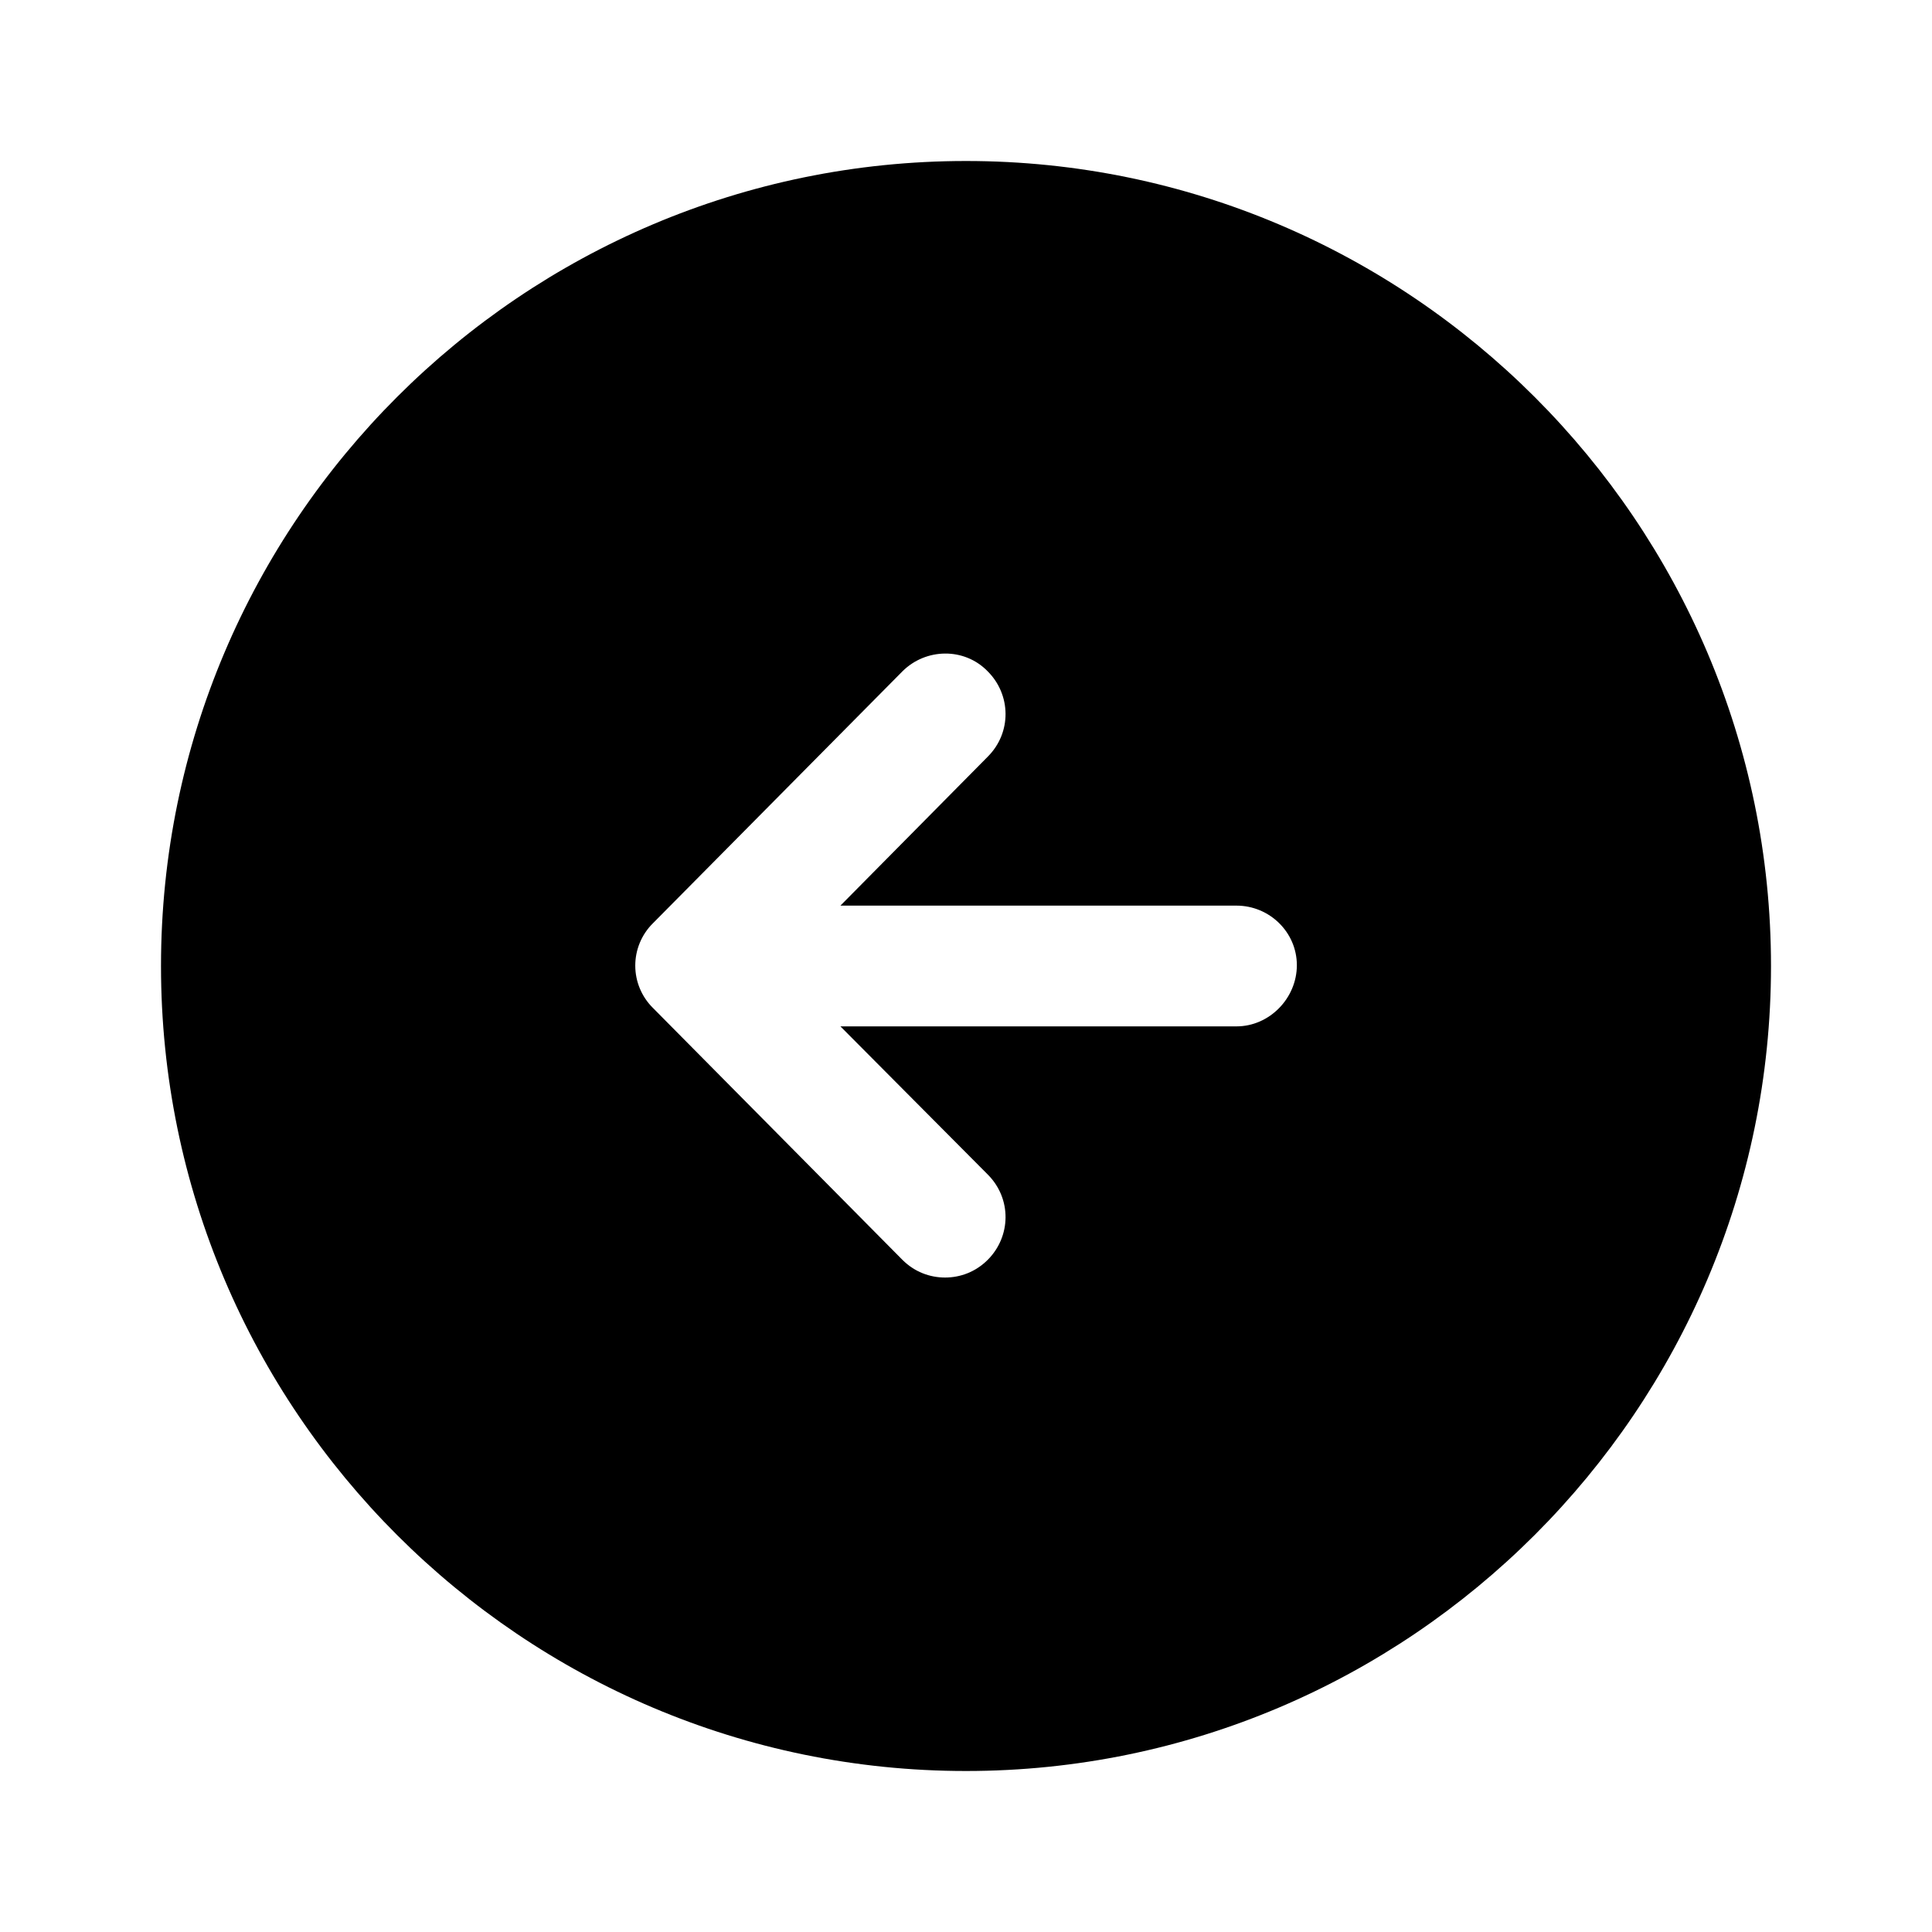
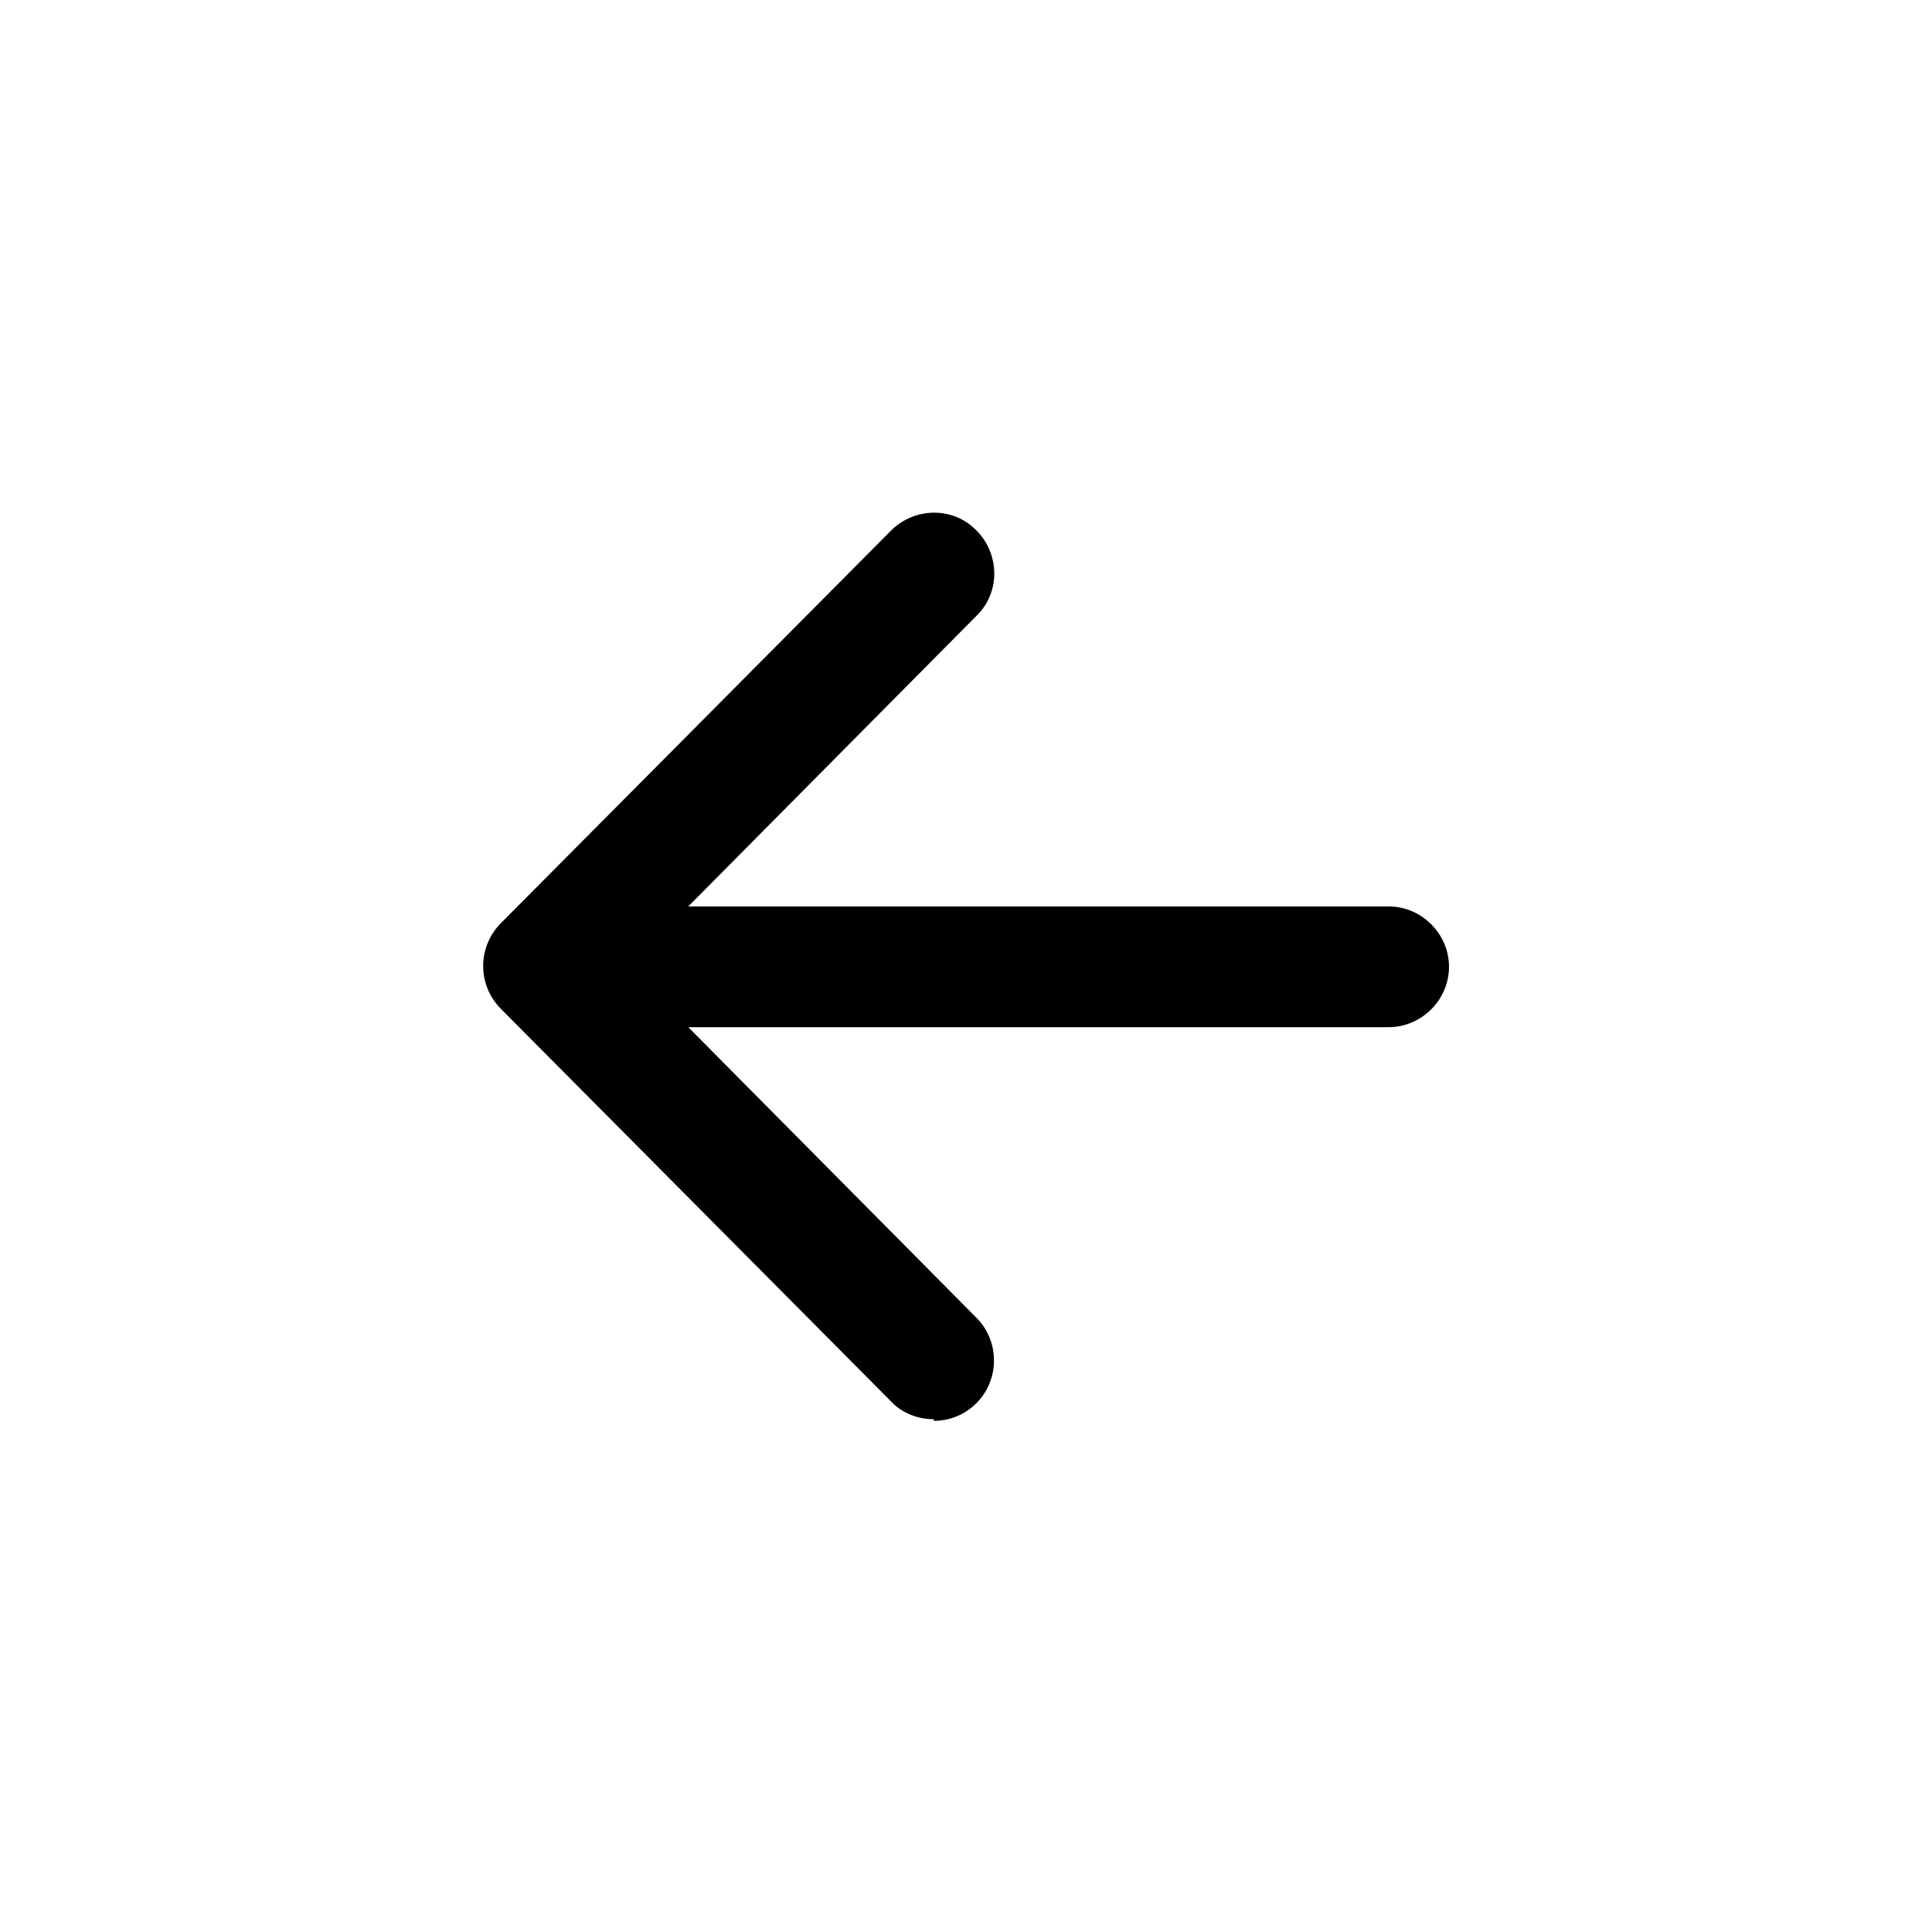
<svg viewBox="0 0 24 24">
-   <path fill="currentColor" d="M12 2C6.49 2 2 6.48 2 12s4.49 10 10 10 10-4.49 10-10S17.51 2 12 2m3.36 10.75h-4.92l1.83 1.84c.3.3.29.77 0 1.06-.15.15-.34.22-.53.22s-.38-.07-.53-.22l-3.1-3.13a.74.74 0 0 1 0-1.05l3.1-3.13c.29-.29.77-.3 1.06 0 .29.29.3.76 0 1.06l-1.83 1.85h4.92c.41 0 .75.33.75.74s-.34.76-.75.76" />
+   <path fill="currentColor" d="M11.6 17.63c-.19 0-.39-.07-.53-.22l-4.85-4.88a.754.754 0 0 1 0-1.06l4.85-4.88c.29-.29.77-.3 1.06 0 .29.29.3.77 0 1.06l-3.58 3.61h8.7c.41 0 .75.34.75.75s-.34.75-.75.75h-8.7l3.58 3.61c.29.29.29.77 0 1.06-.15.15-.34.22-.53.22z" />
</svg>
